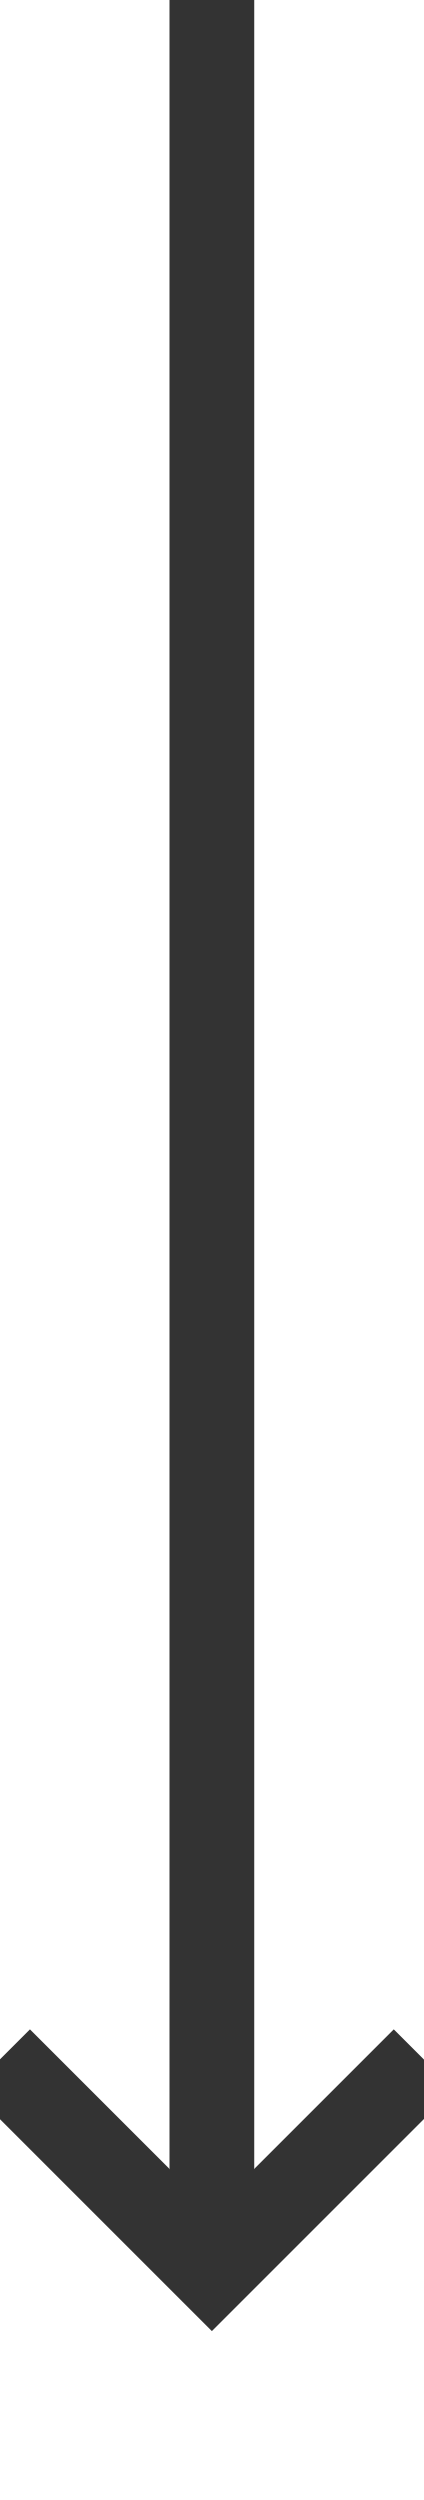
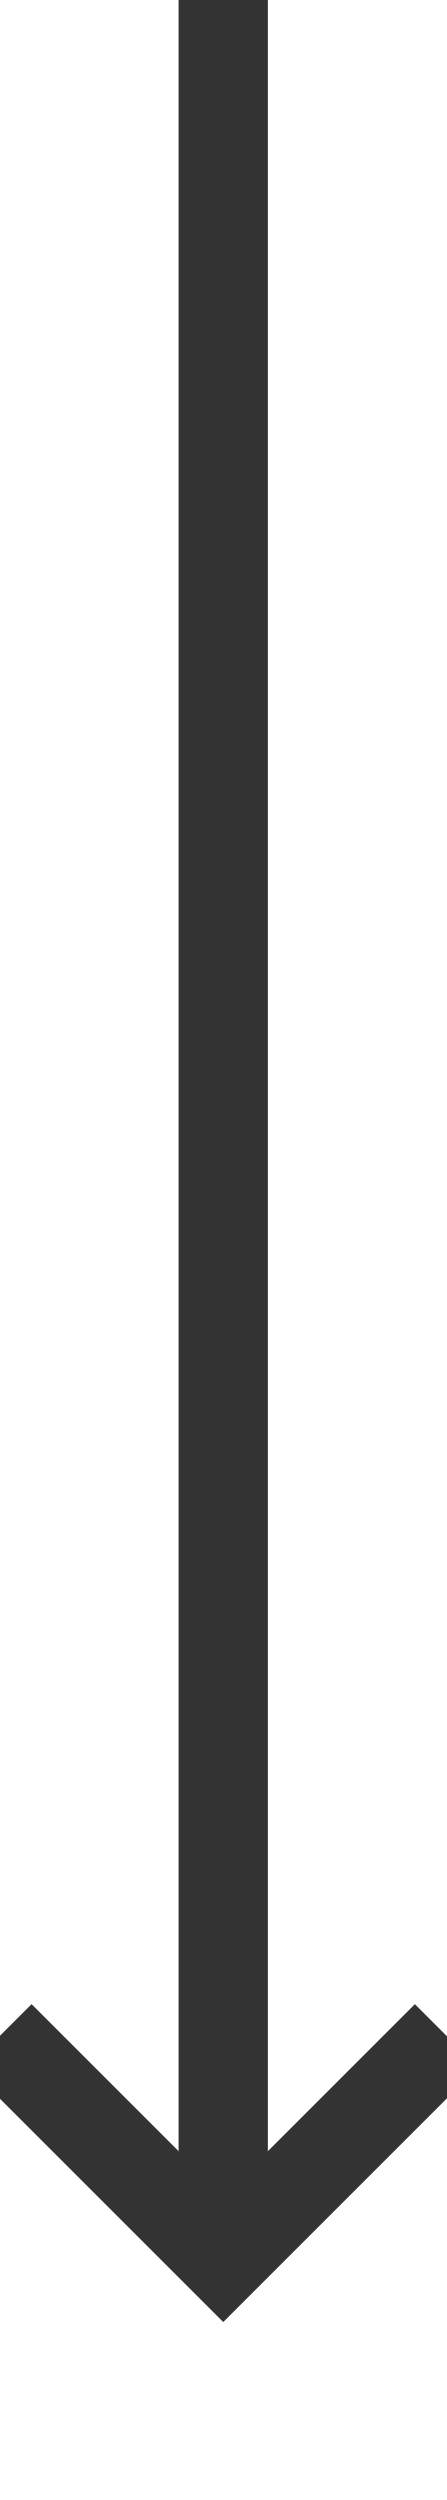
- <svg xmlns="http://www.w3.org/2000/svg" version="1.1" width="10px" height="59px" preserveAspectRatio="xMidYMin meet" viewBox="828 651  8 59">
-   <path d="M 832 651  L 832 704  " stroke-width="2" stroke="#333333" fill="none" />
-   <path d="M 836.293 698.893  L 832 703.186  L 827.707 698.893  L 826.293 700.307  L 831.293 705.307  L 832 706.014  L 832.707 705.307  L 837.707 700.307  L 836.293 698.893  Z " fill-rule="nonzero" fill="#333333" stroke="none" />
+ <svg xmlns="http://www.w3.org/2000/svg" version="1.1" width="10px" height="56px" preserveAspectRatio="xMidYMin meet" viewBox="828 279  8 56">
+   <path d="M 832 279  L 832 329  " stroke-width="2" stroke="#333333" fill="none" />
+   <path d="M 836.293 323.893  L 832 328.186  L 827.707 323.893  L 826.293 325.307  L 831.293 330.307  L 832 331.014  L 832.707 330.307  L 837.707 325.307  L 836.293 323.893  Z " fill-rule="nonzero" fill="#333333" stroke="none" />
</svg>
